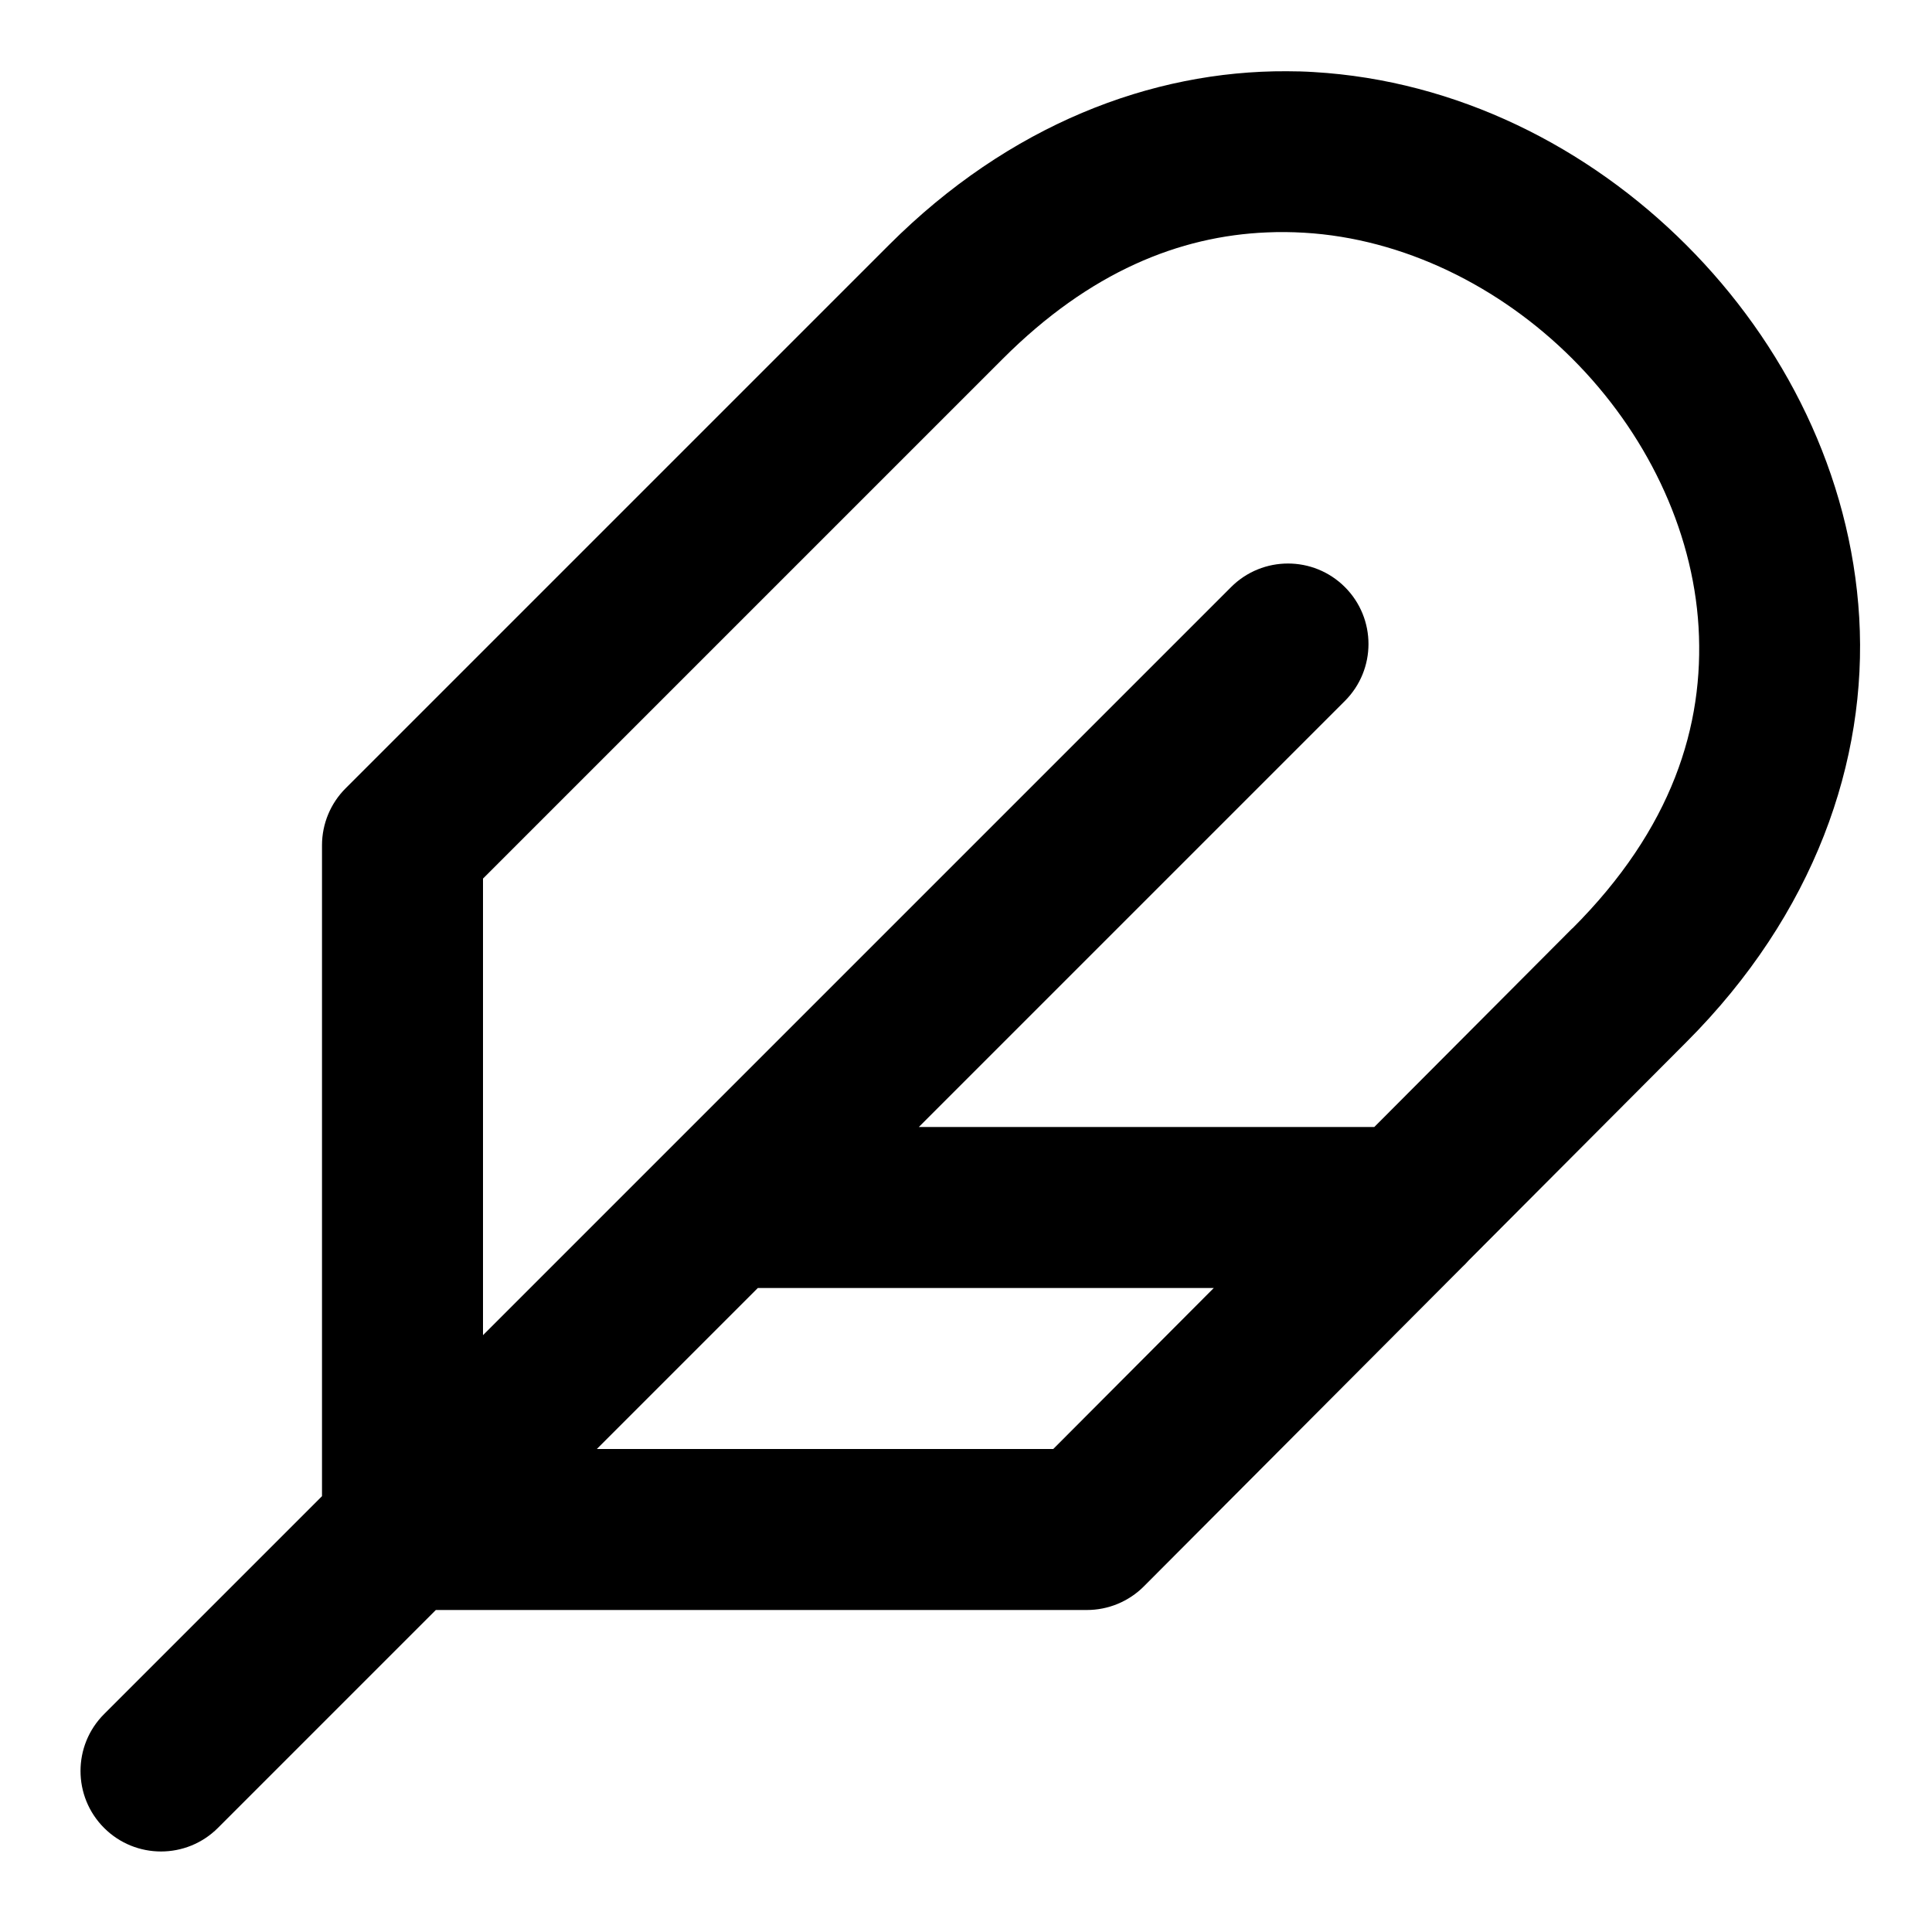
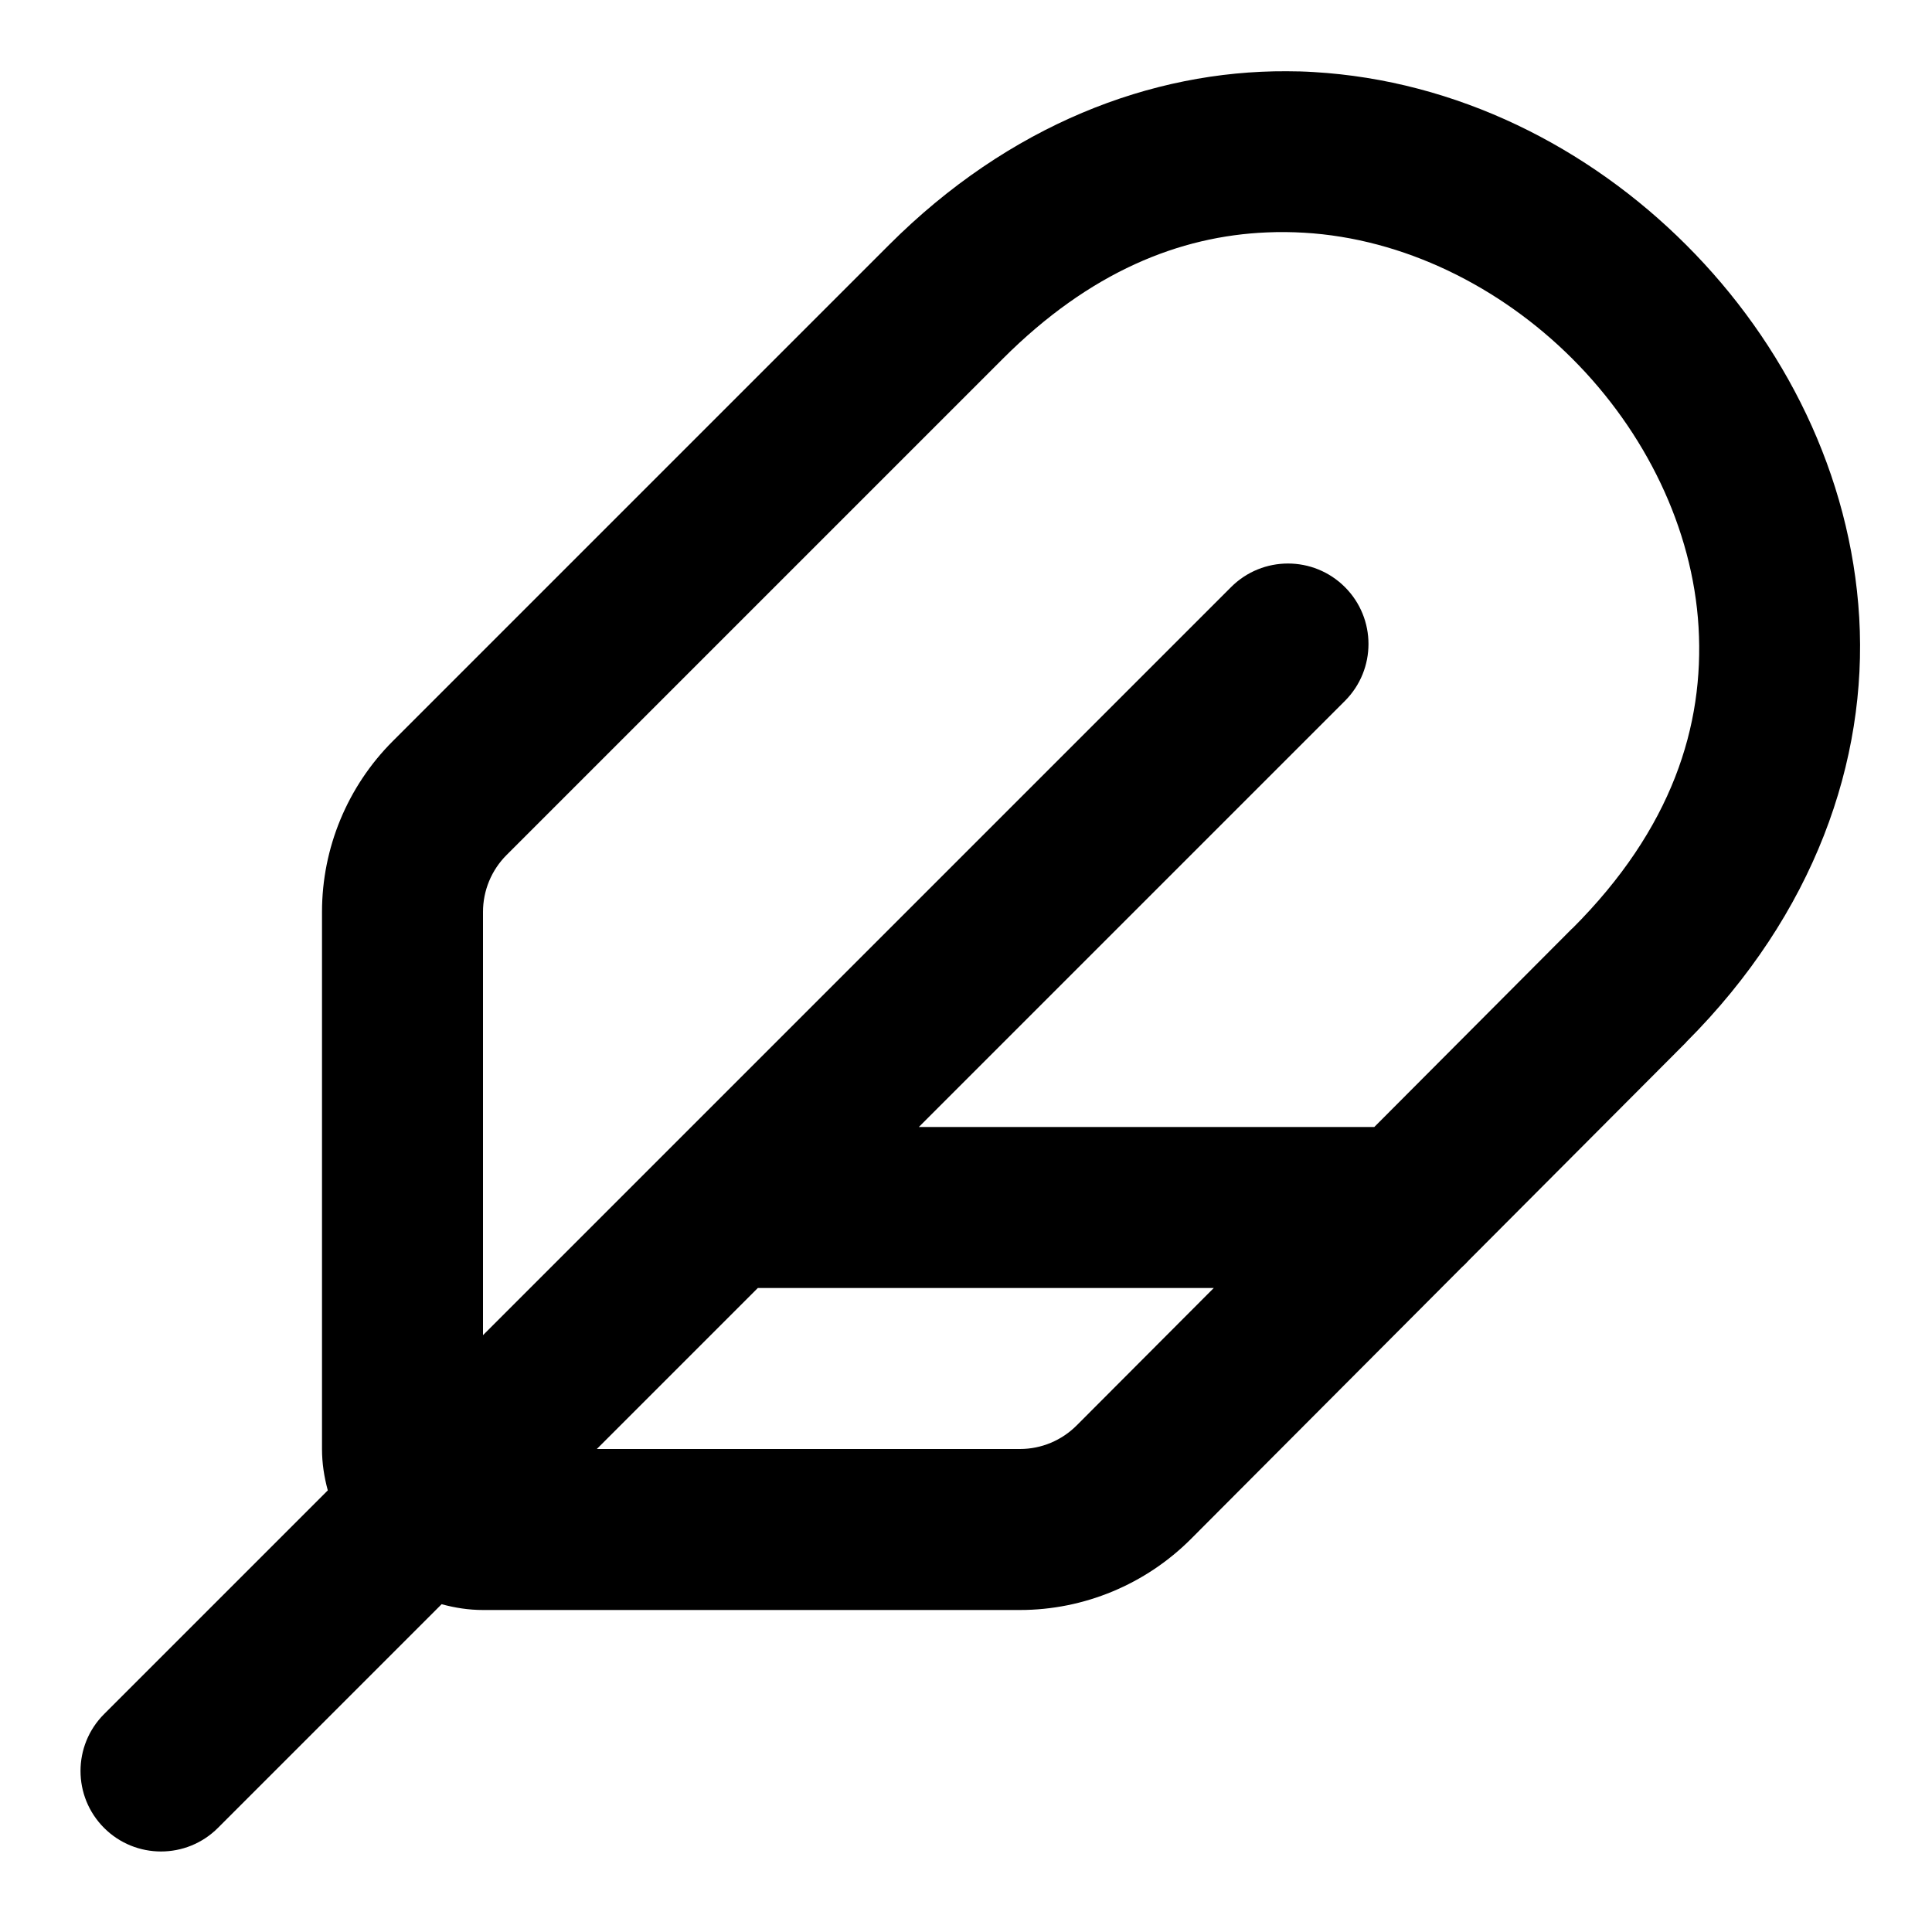
<svg xmlns="http://www.w3.org/2000/svg" width="24" height="24" viewBox="0 0 24 24" fill="currentColor" tags="logo" categories="gaming">
-   <path d="M 15.984 0.885 C 14.304 0.877 12.535 1.551 11.043 3.043 L 4.293 9.793 A 1 1 0 0 0 4 10.5 L 4 18.586 L 1.293 21.293 A 1 1 0 0 0 1.293 22.707 A 1 1 0 0 0 2.707 22.707 L 5.414 20 L 13.5 20 A 1 1 0 0 0 14.209 19.707 L 18.162 15.742 A 1 1 0 0 0 18.242 15.66 L 20.947 12.947 C 22.539 11.355 23.2 9.451 23.096 7.672 C 22.991 5.893 22.166 4.261 20.947 3.043 C 19.729 1.825 18.097 0.999 16.318 0.895 C 16.207 0.888 16.096 0.885 15.984 0.885 z M 15.738 2.887 C 15.893 2.88 16.048 2.882 16.201 2.891 C 17.429 2.963 18.629 3.553 19.533 4.457 C 20.437 5.361 21.027 6.561 21.1 7.789 C 21.172 9.017 20.771 10.295 19.533 11.533 A 1 1 0 0 0 19.531 11.533 L 17.072 14 L 11.414 14 L 16.707 8.707 A 1 1 0 0 0 16.707 7.293 A 1 1 0 0 0 15.293 7.293 L 8.293 14.293 L 6 16.586 L 6 10.914 L 12.457 4.457 C 13.54 3.374 14.654 2.932 15.738 2.887 z M 9.414 16 L 15.078 16 L 13.084 18 L 7.414 18 L 9.414 16 z " />
+   <path d="M 15.984 0.885 C 14.304 0.877 12.535 1.551 11.043 3.043 L 4.879 9.207 C 4.317 9.769 4 10.533 4 11.328 L 4 18 C 4 18.178 4.027 18.349 4.072 18.514 L 1.293 21.293 A 1 1 0 0 0 1.293 22.707 A 1 1 0 0 0 2.707 22.707 L 5.486 19.928 C 5.651 19.973 5.822 20 6 20 L 12.67 20 C 13.467 20 14.232 19.681 14.795 19.117 L 18.158 15.744 A 1 1 0 0 0 18.246 15.656 L 20.947 12.947 L 20.947 12.945 C 22.538 11.354 23.2 9.45 23.096 7.672 C 22.991 5.893 22.166 4.261 20.947 3.043 C 19.729 1.825 18.097 0.999 16.318 0.895 C 16.207 0.888 16.096 0.885 15.984 0.885 z M 15.738 2.887 C 15.893 2.88 16.048 2.882 16.201 2.891 C 17.429 2.963 18.629 3.553 19.533 4.457 C 20.437 5.361 21.027 6.561 21.1 7.789 C 21.172 9.017 20.771 10.295 19.533 11.533 A 1 1 0 0 0 19.531 11.533 L 17.072 14 L 11.414 14 L 16.707 8.707 A 1 1 0 0 0 16.707 7.293 A 1 1 0 0 0 15.293 7.293 L 8.293 14.293 L 6 16.586 L 6 11.328 C 6 11.063 6.105 10.809 6.293 10.621 L 12.457 4.457 C 13.54 3.374 14.654 2.932 15.738 2.887 z M 9.414 16 L 15.078 16 L 13.377 17.705 C 13.189 17.894 12.936 18 12.67 18 L 7.414 18 L 9.414 16 z " />
</svg>
